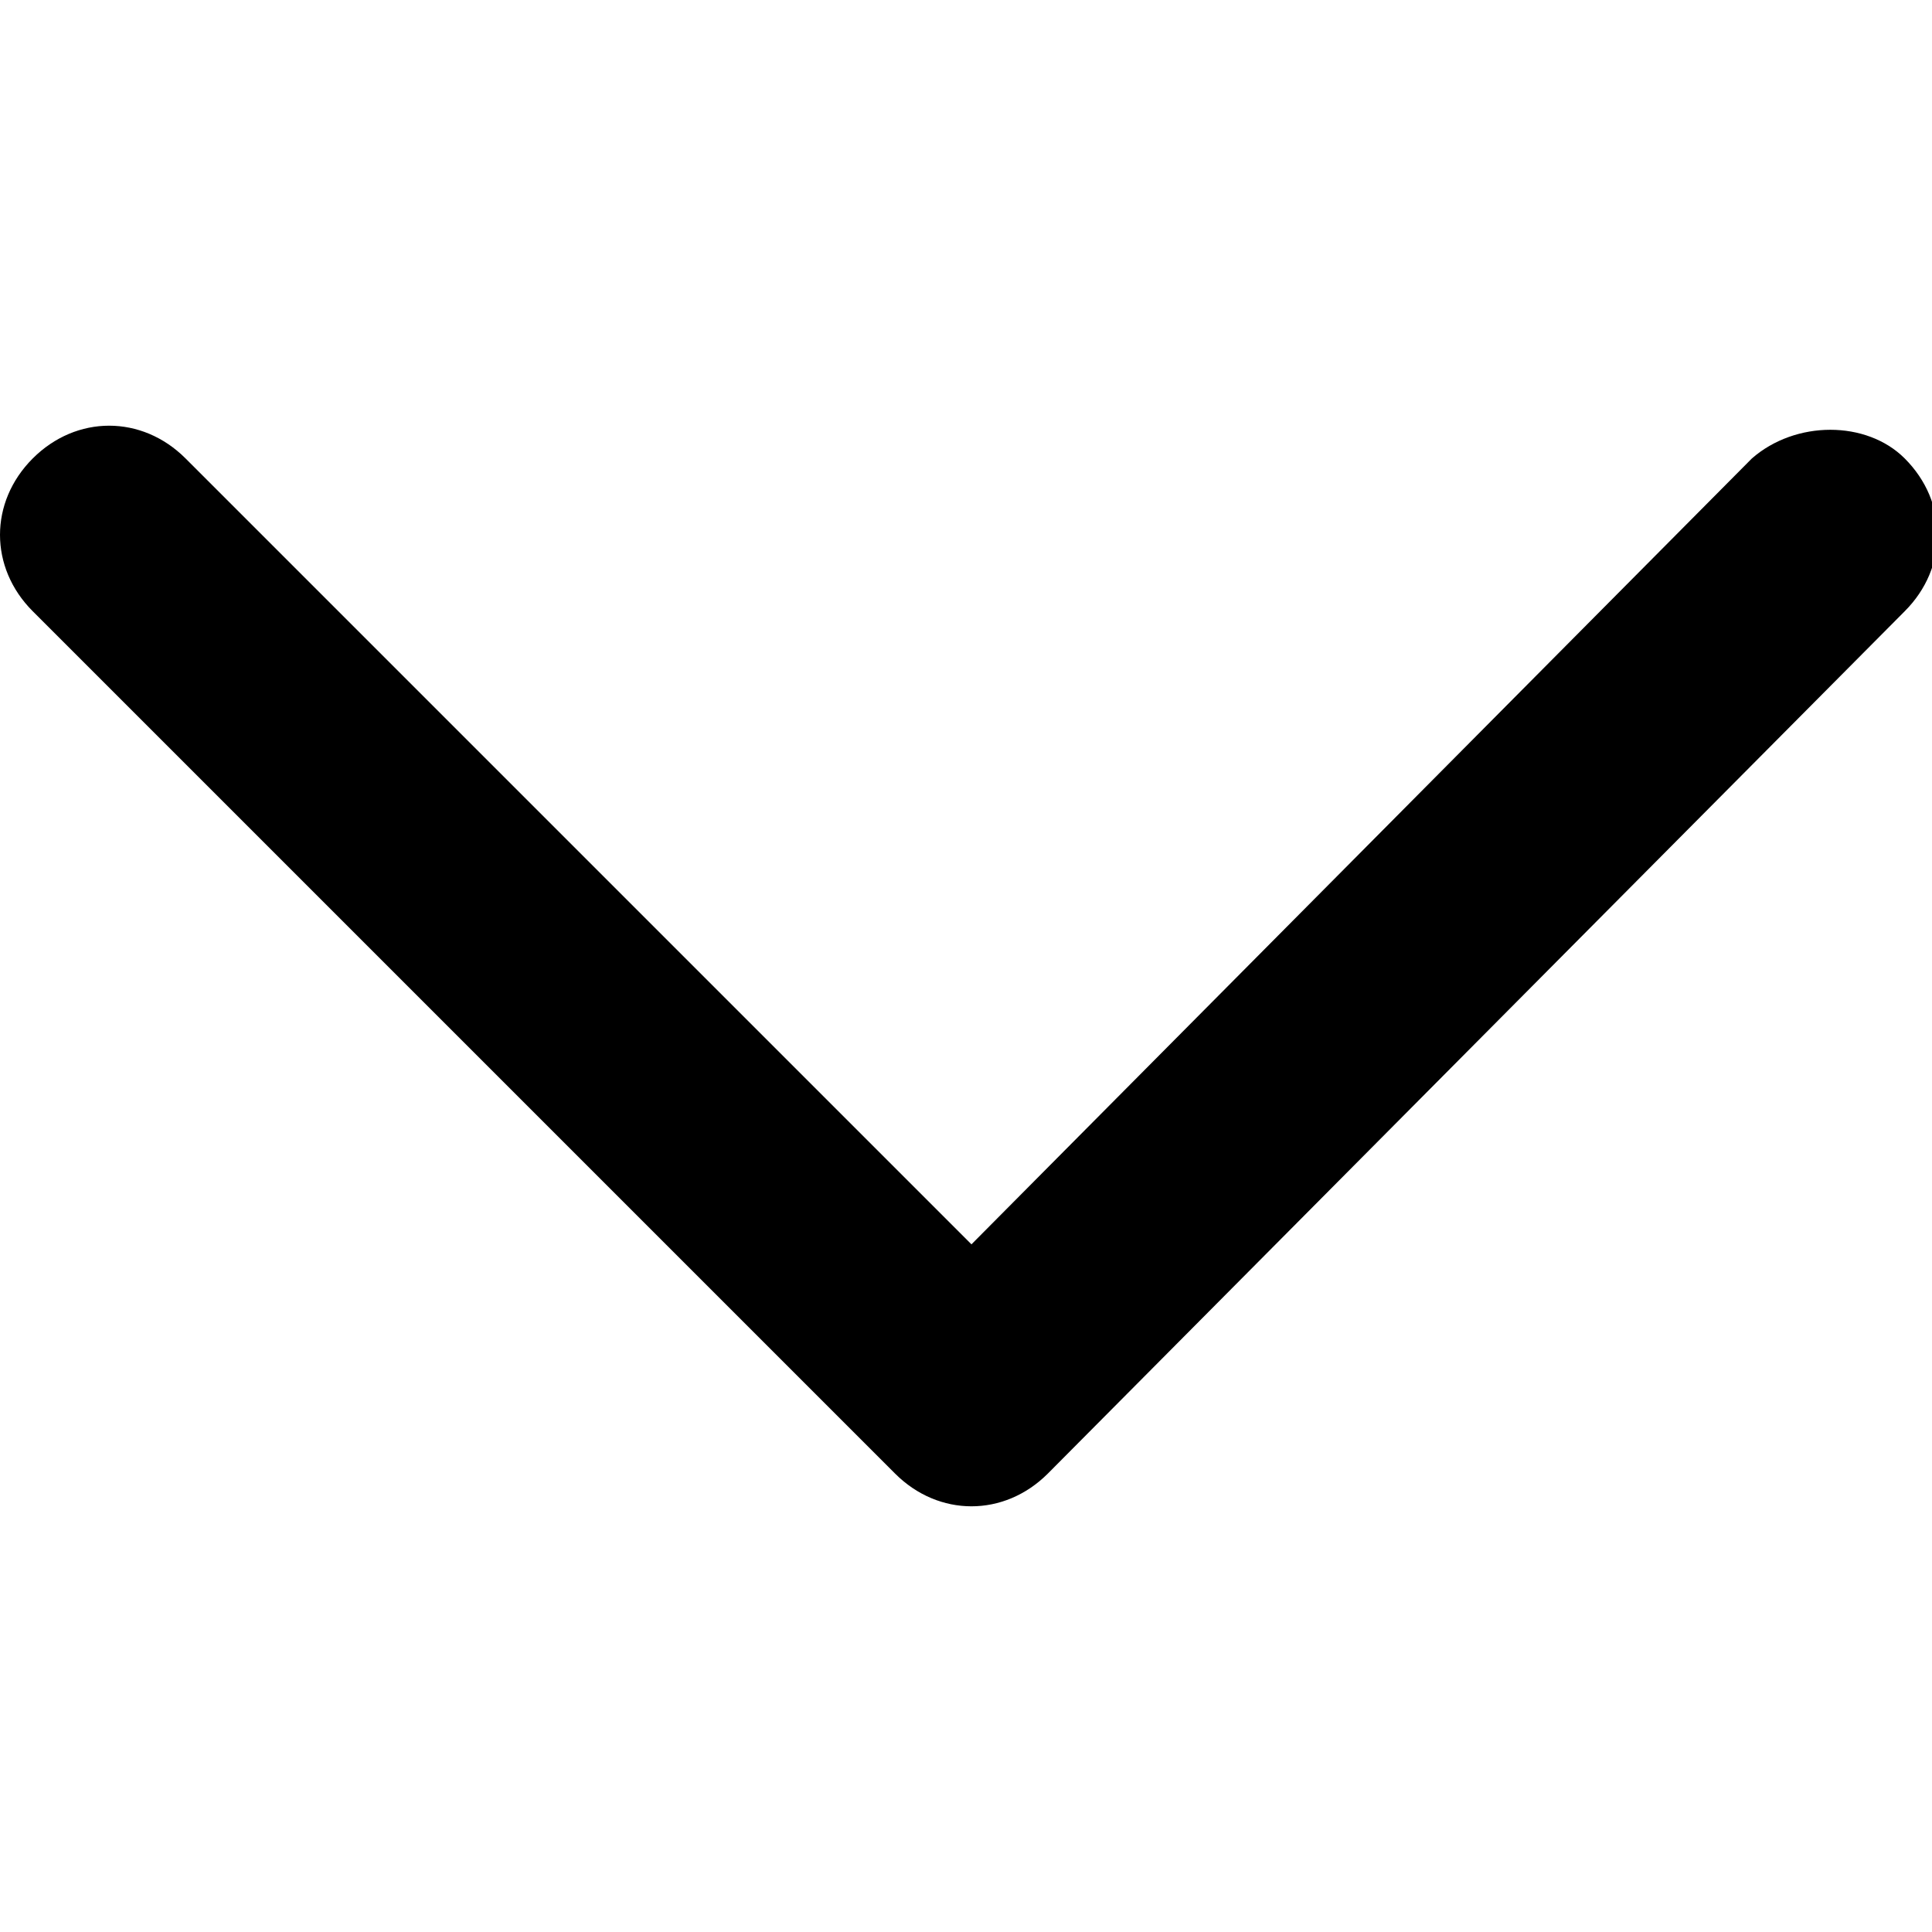
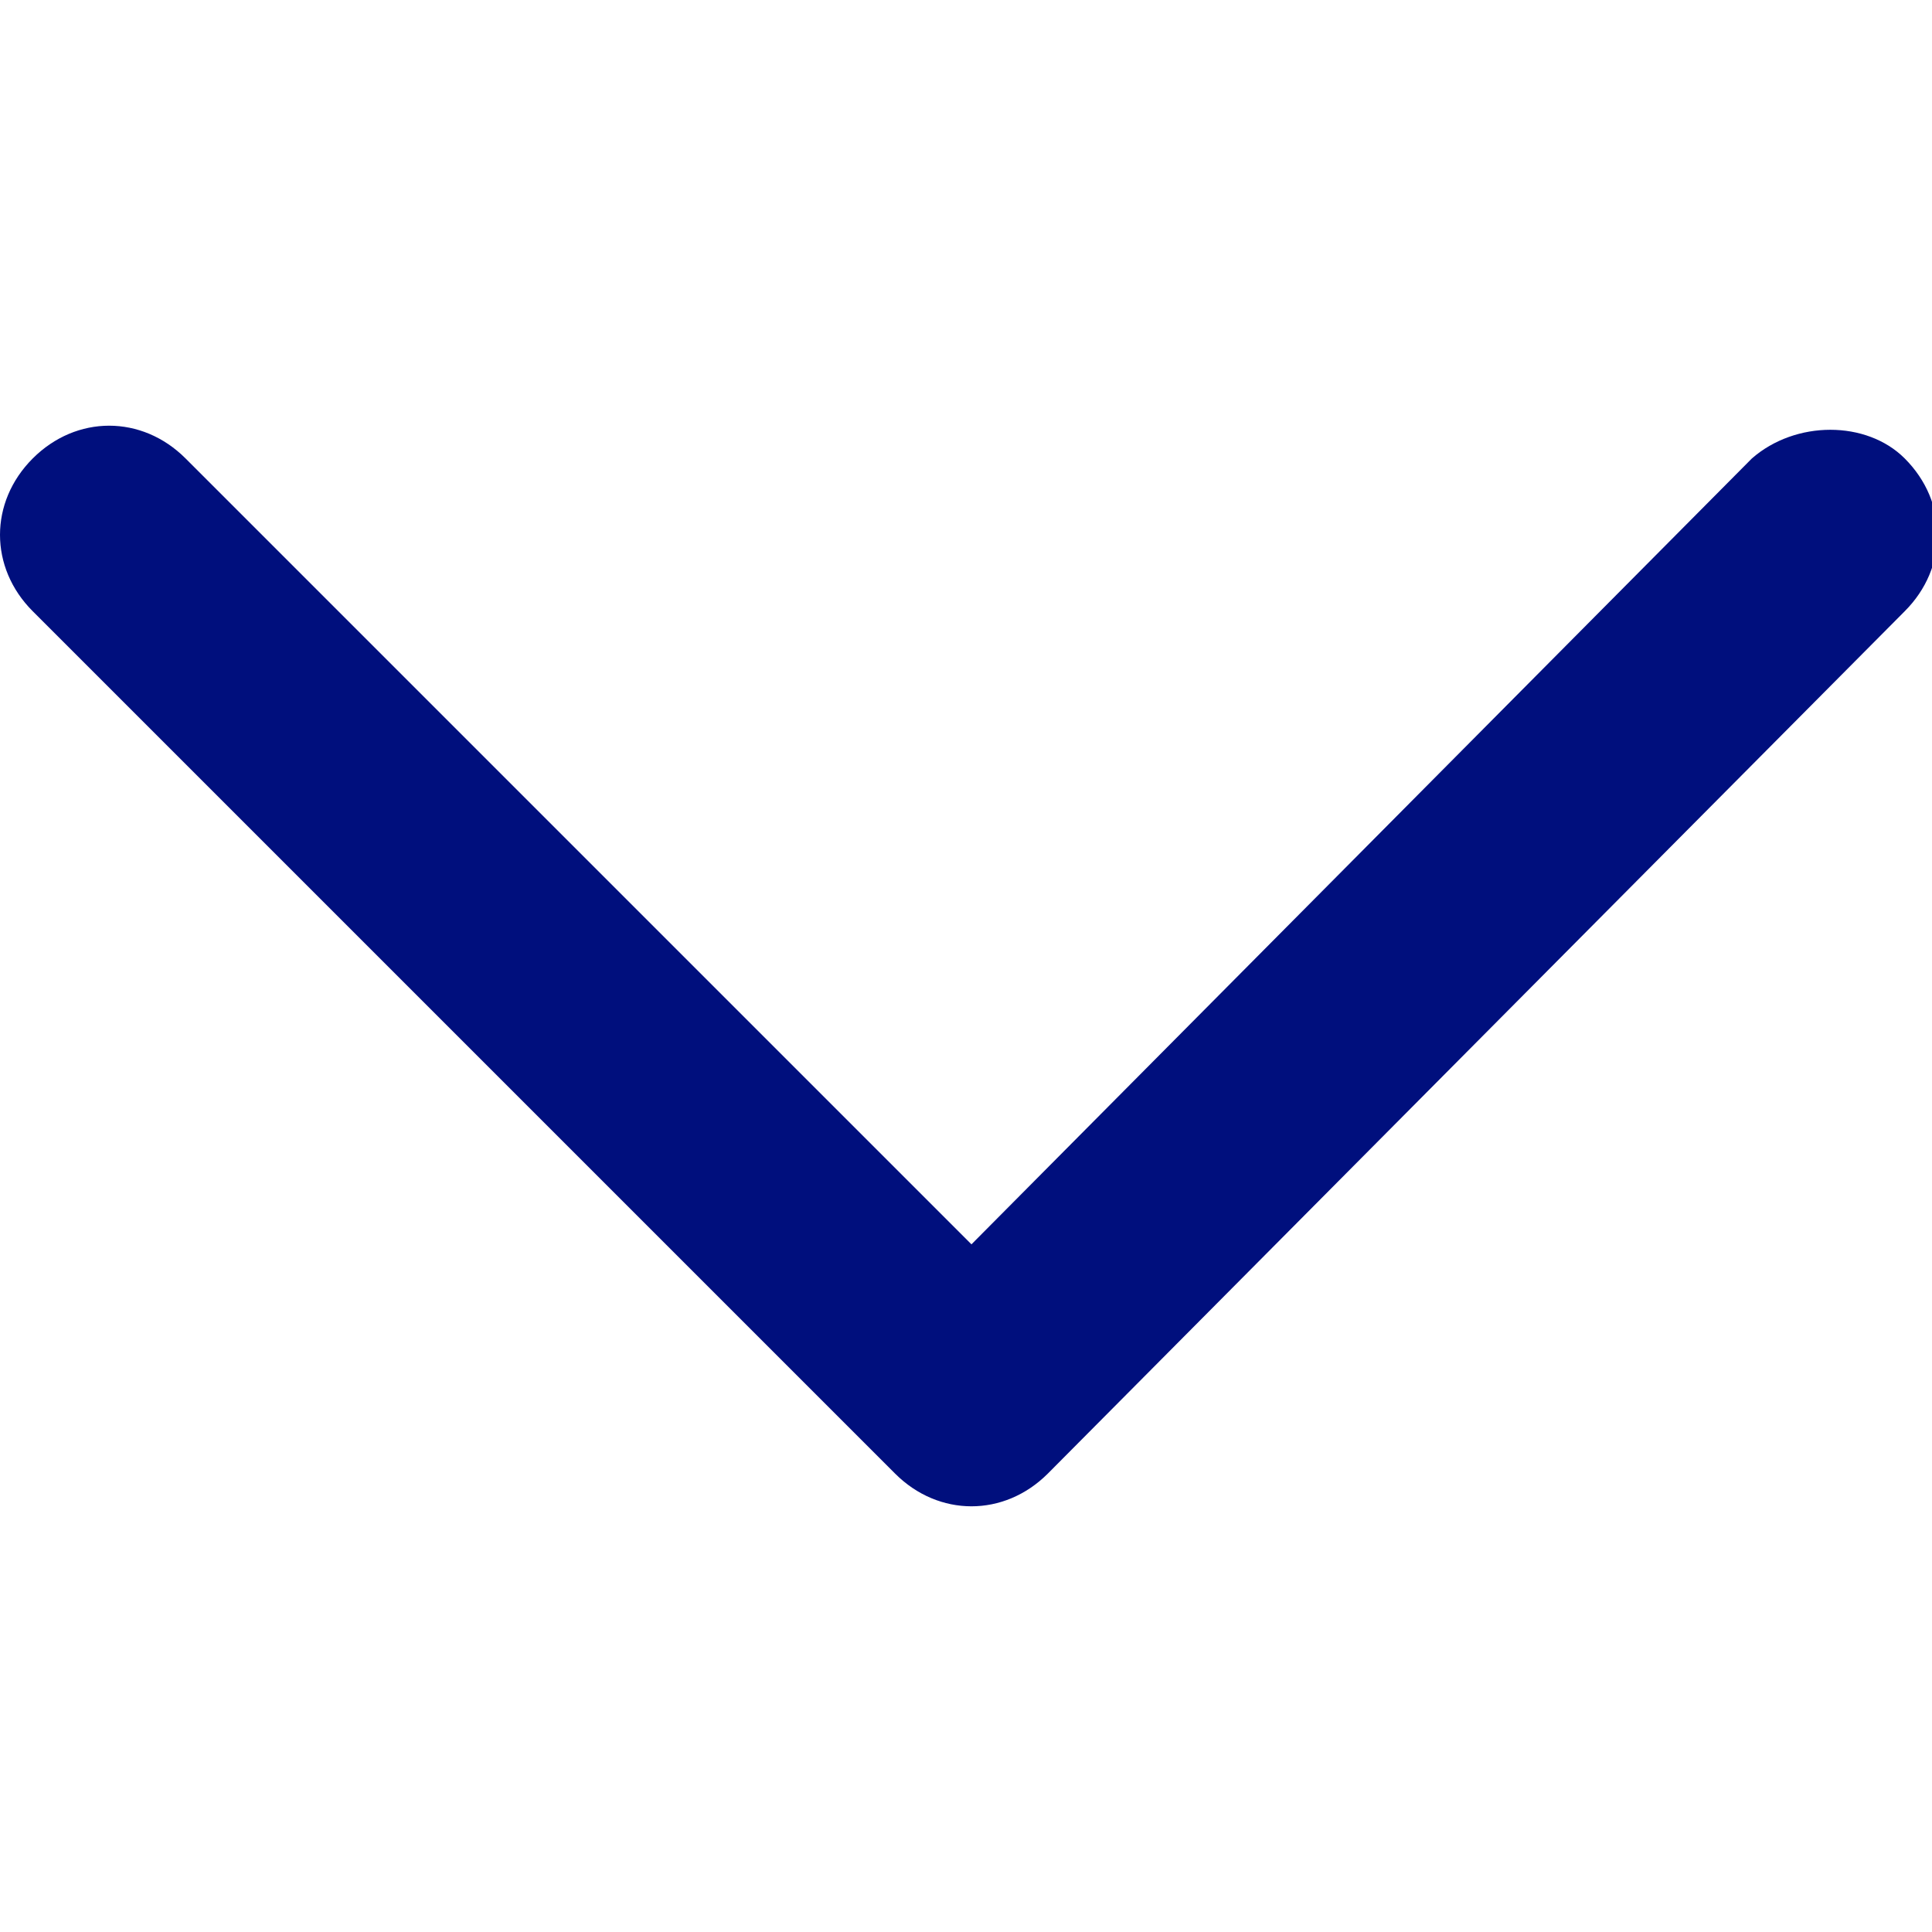
<svg xmlns="http://www.w3.org/2000/svg" version="1.1" id="Layer_1" x="0px" y="0px" viewBox="0 0 35.4 35.4" style="enable-background:new 0 0 35.4 35.4;" xml:space="preserve">
-   <path d="M34.9,8.4c0.4,0.4,0.6,0.9,0.6,1.4s-0.2,1-0.6,1.4L19.2,27c-0.4,0.4-0.9,0.6-1.4,0.6s-1-0.2-1.4-0.6L0.6,11.2  C0.2,10.8,0,10.3,0,9.8s0.2-1,0.6-1.4c0.8-0.8,2-0.8,2.8,0l14.4,14.4L32.1,8.4C32.9,7.7,34.2,7.7,34.9,8.4z" />
+   <style type="text/css">
+ 	.st0{fill:#000F7D;}
+ </style>
+   <path class="st0" d="M34.9,8.4c0.4,0.4,0.6,0.9,0.6,1.4s-0.2,1-0.6,1.4L19.2,27c-0.4,0.4-0.9,0.6-1.4,0.6s-1-0.2-1.4-0.6L0.6,11.2  C0.2,10.8,0,10.3,0,9.8s0.2-1,0.6-1.4c0.8-0.8,2-0.8,2.8,0l14.4,14.4L32.1,8.4C32.9,7.7,34.2,7.7,34.9,8.4z" />
</svg>
